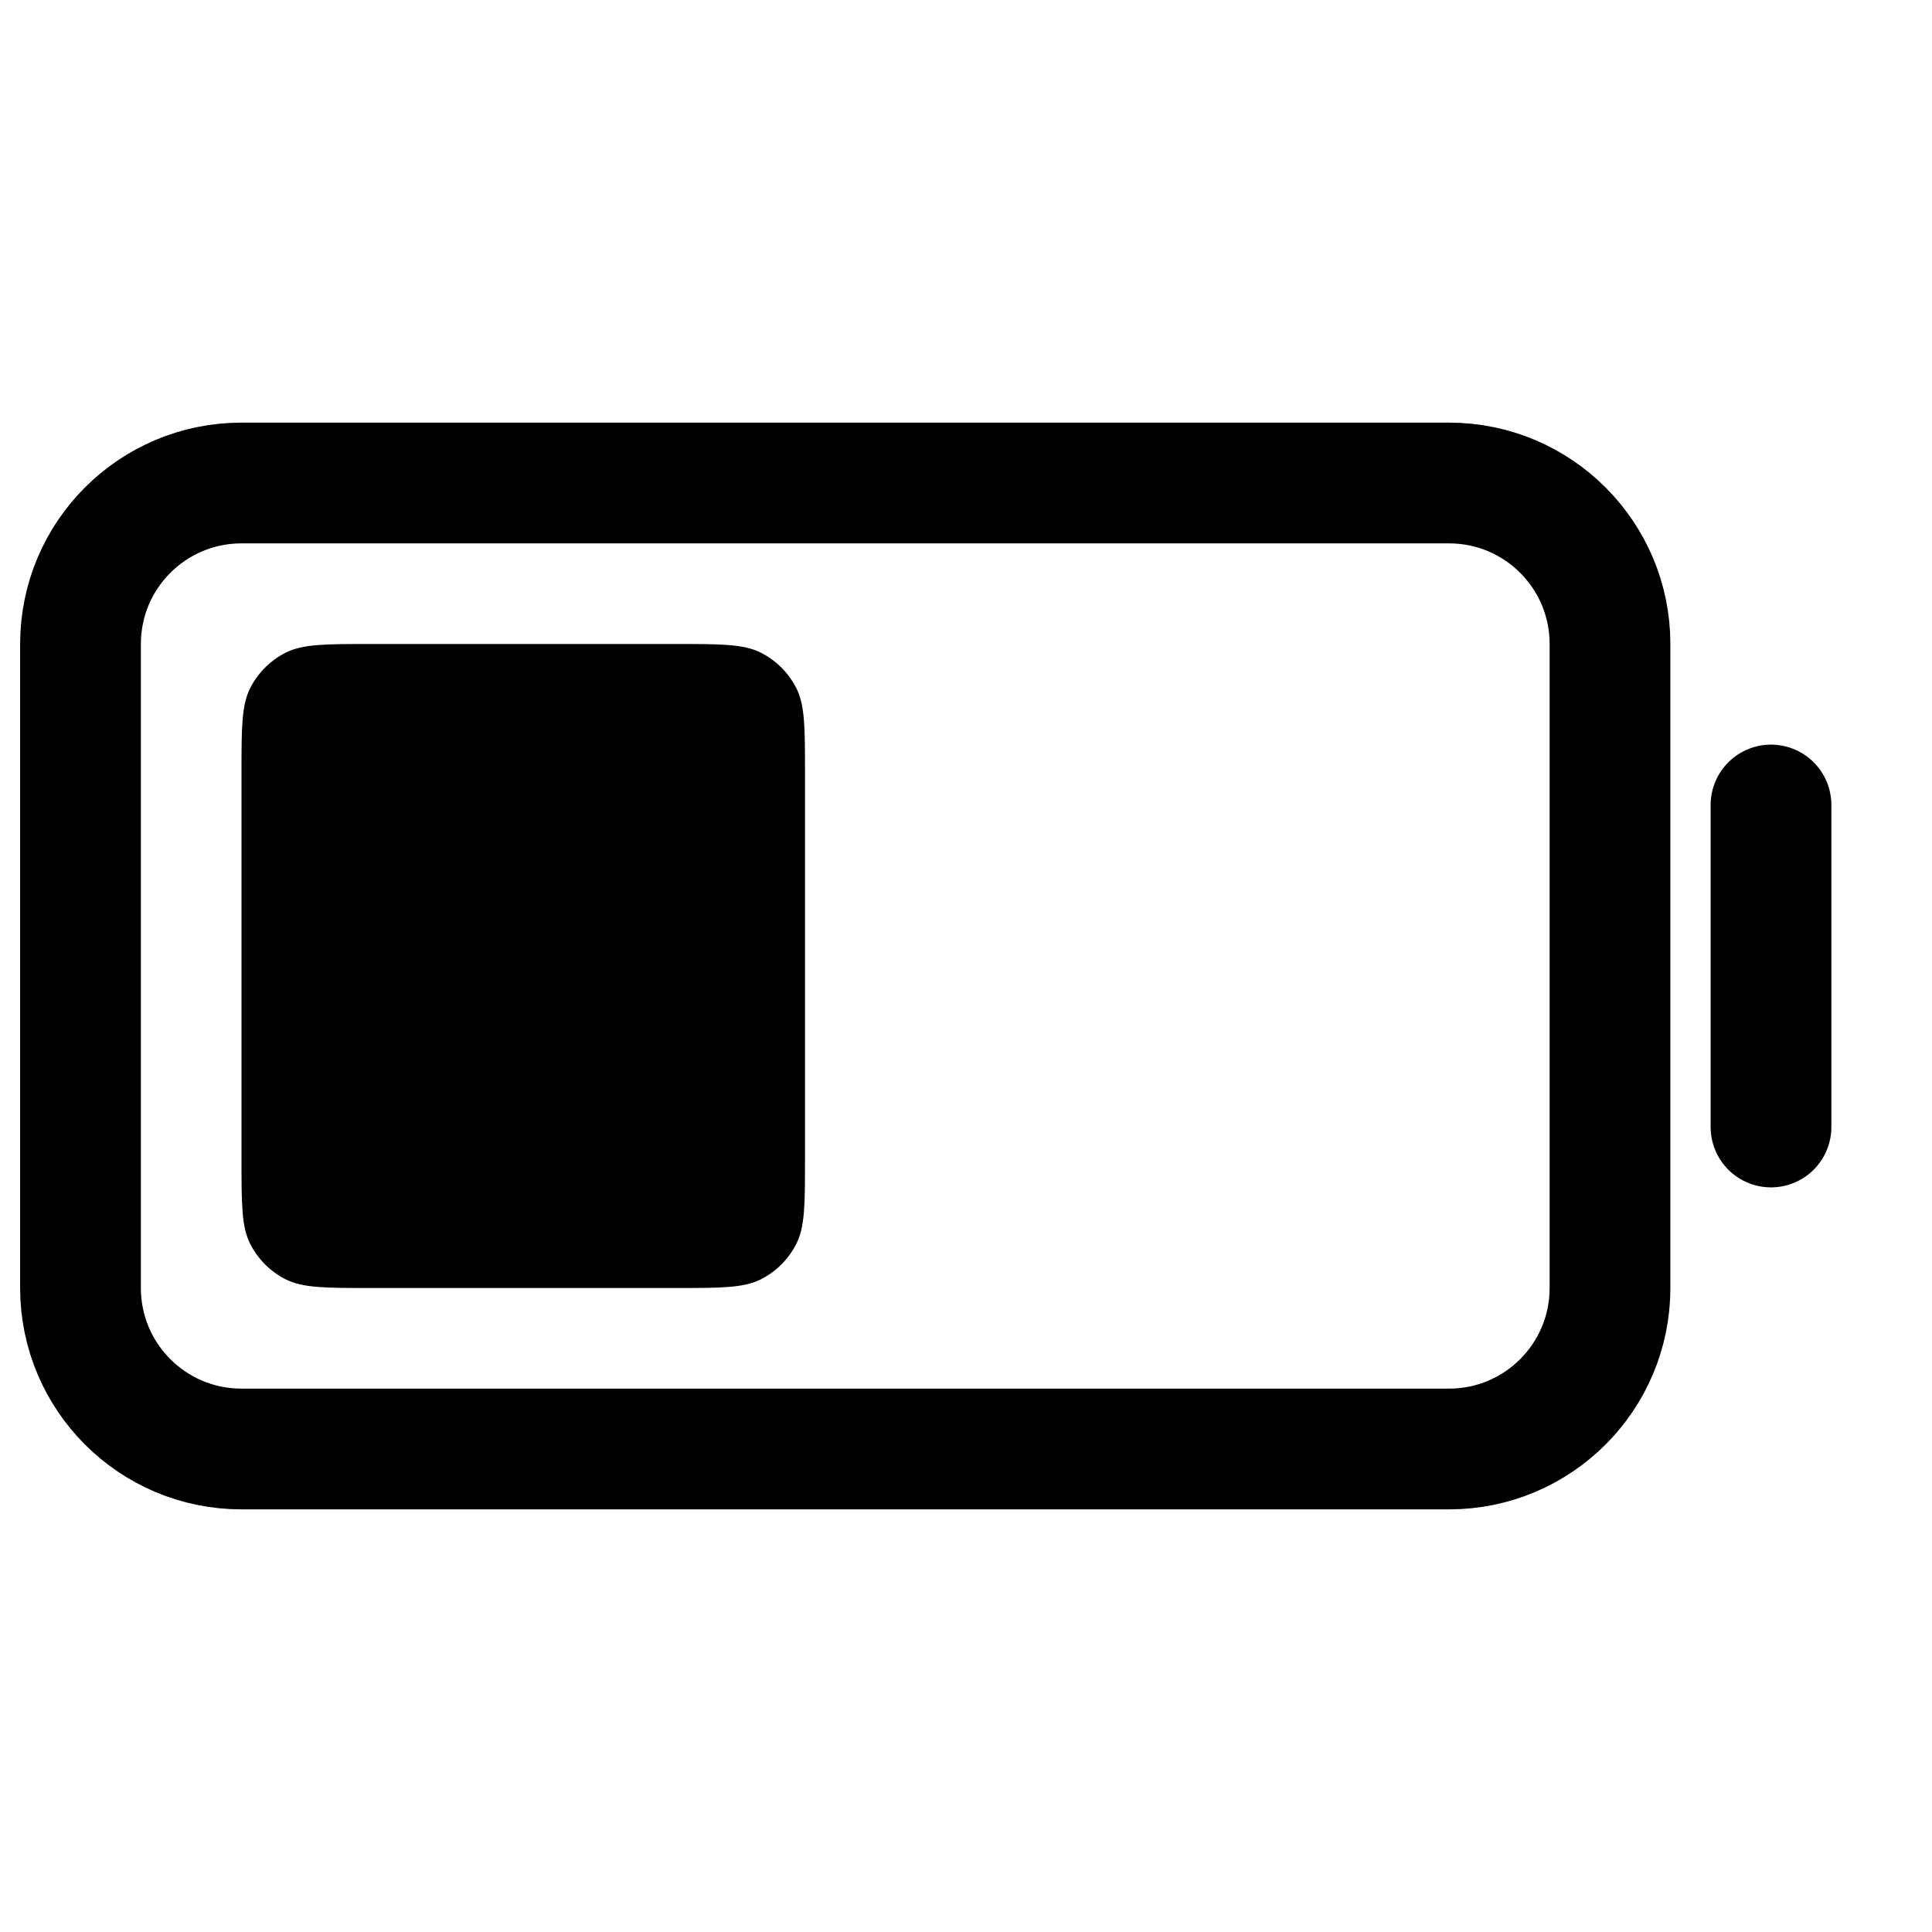
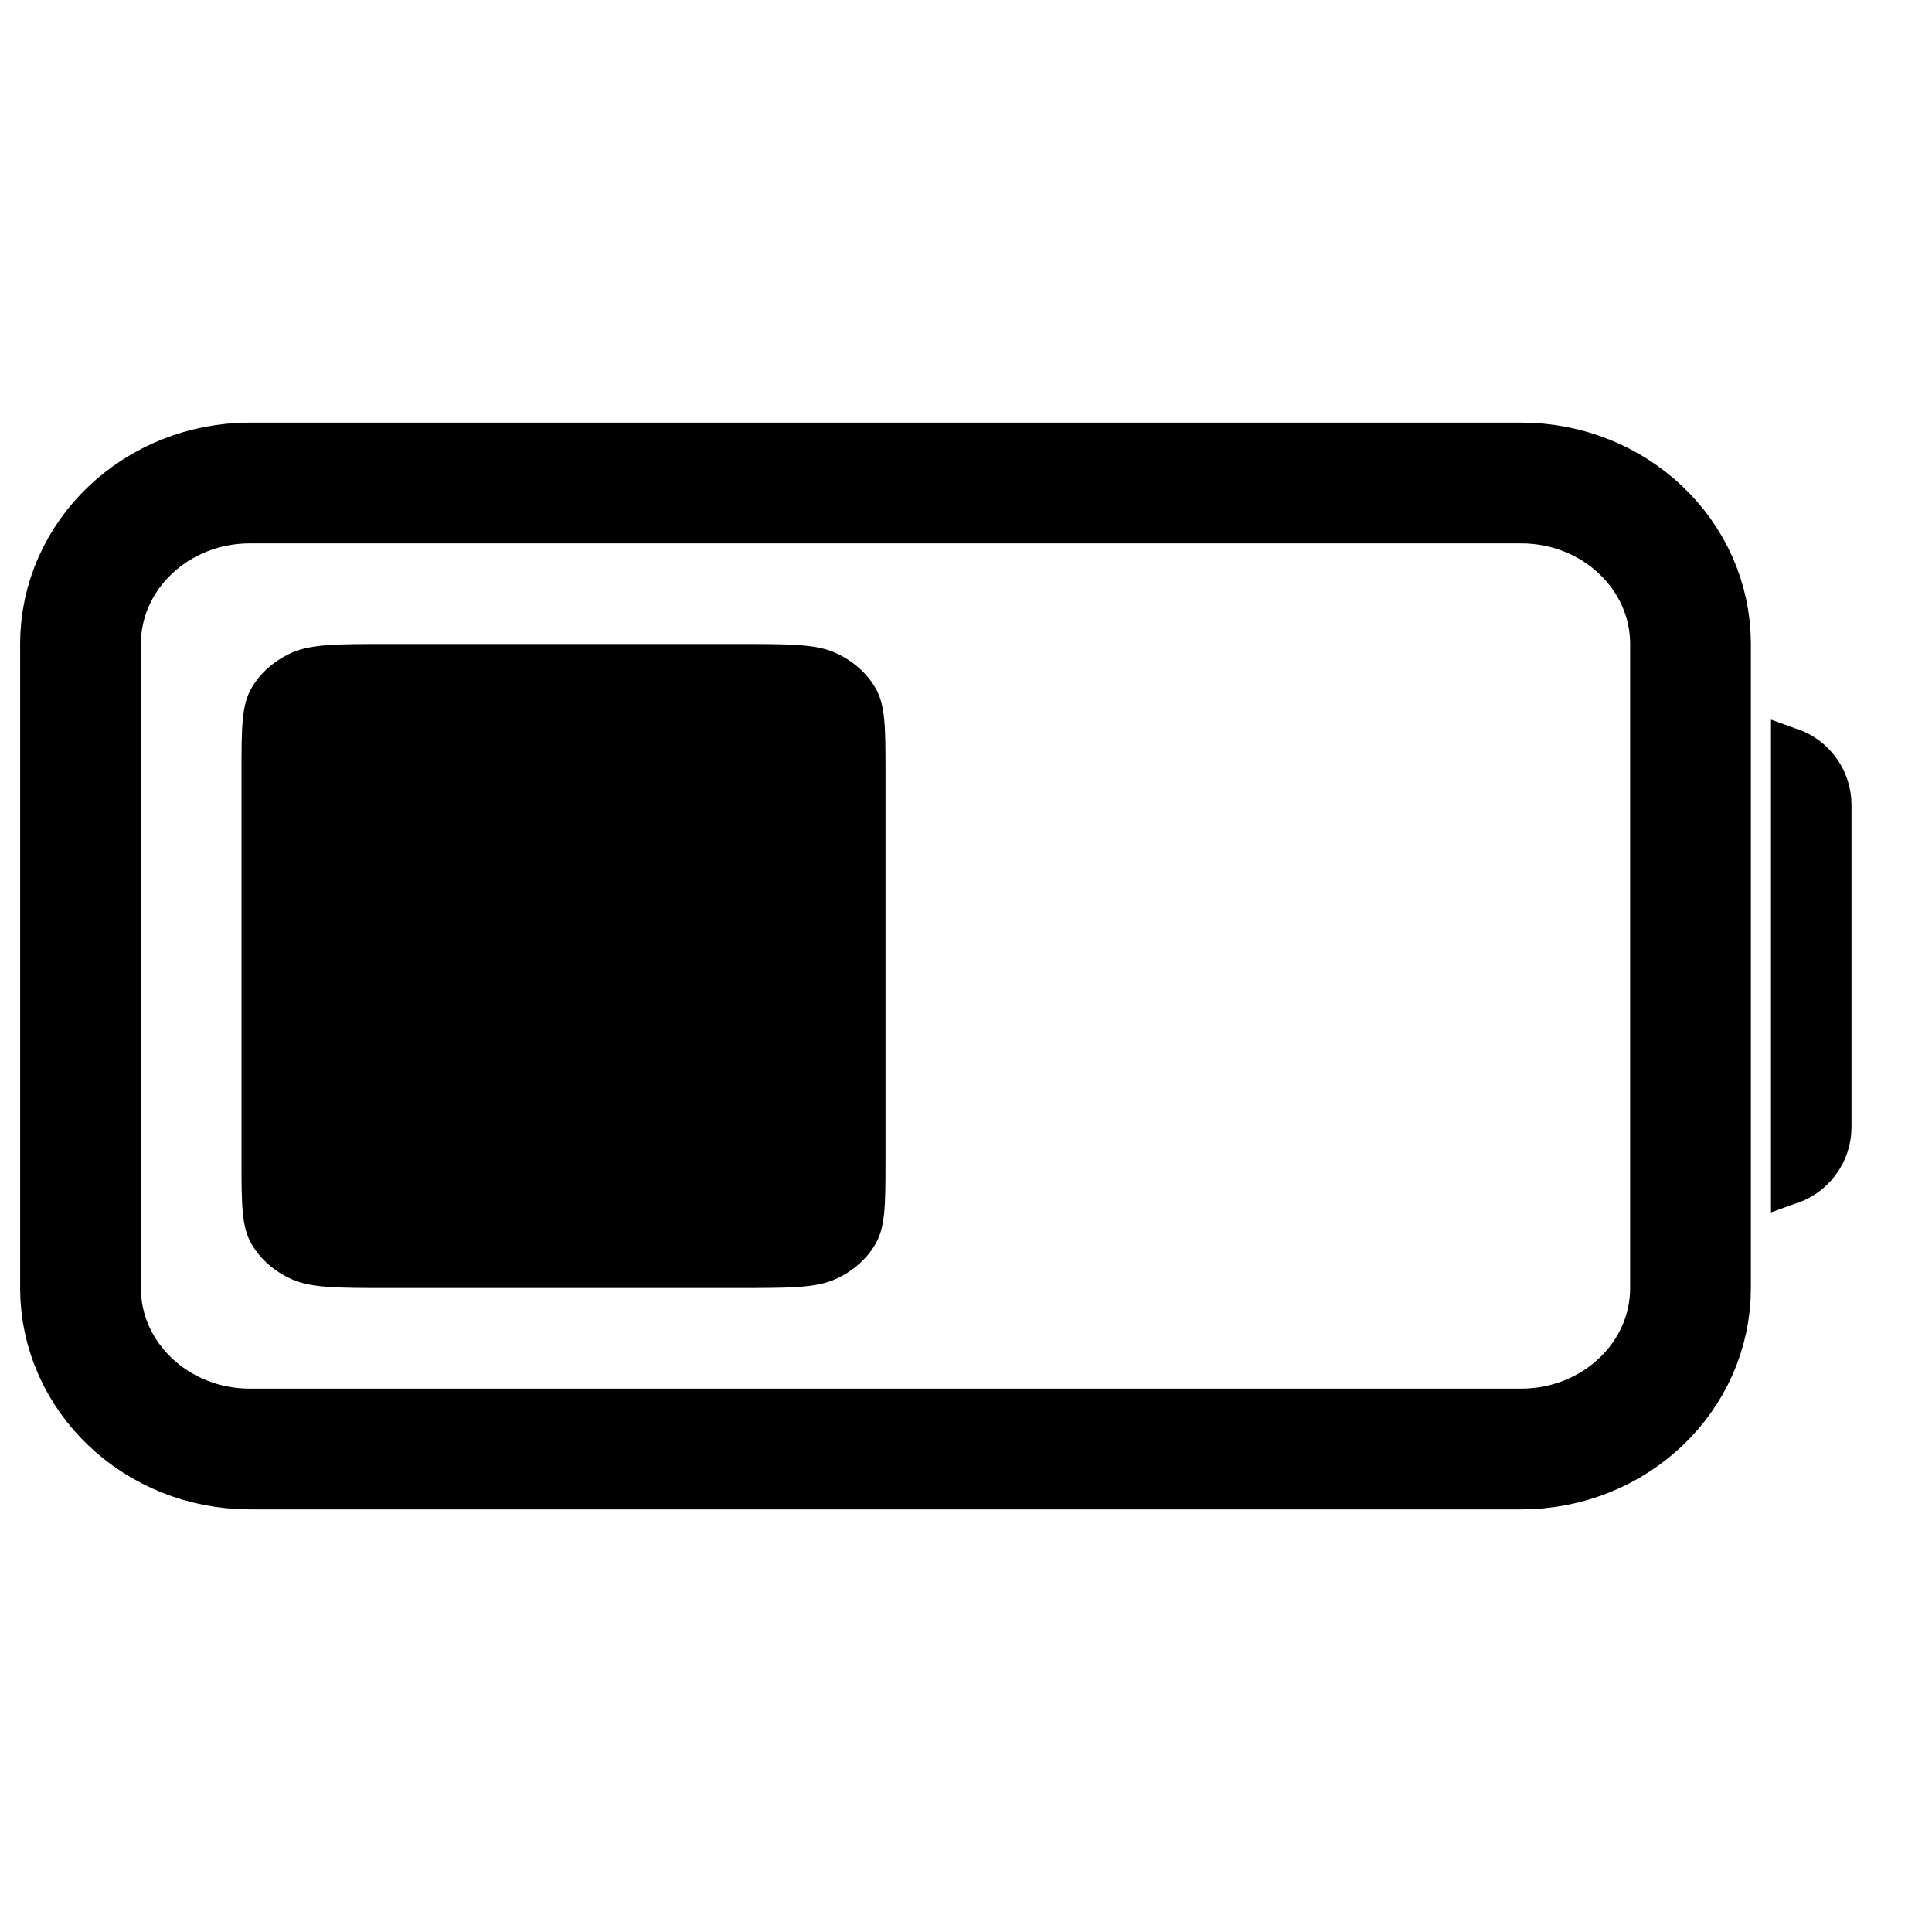
<svg xmlns="http://www.w3.org/2000/svg" width="24" height="24" viewBox="0 0 24 24" fill="none">
  <g clip-path="url(#clip0_1_6548)">
    <path d="M24 0H0V24H24V0Z" fill="white" />
-     <path d="M22 10V14" stroke="black" stroke-width="1.5" stroke-linecap="round" stroke-linejoin="round" />
-     <path d="M1 16V8C1 6.895 1.895 6 3 6H18C19.105 6 20 6.895 20 8V16C20 17.105 19.105 18 18 18H3C1.895 18 1 17.105 1 16Z" stroke="black" stroke-width="1.5" />
-     <path d="M3 9.6C3 9.04 3 8.76 3.109 8.546C3.205 8.358 3.358 8.205 3.546 8.109C3.76 8 4.04 8 4.6 8H8.4C8.96 8 9.24 8 9.454 8.109C9.642 8.205 9.795 8.358 9.891 8.546C10 8.76 10 9.04 10 9.6V14.4C10 14.96 10 15.24 9.891 15.454C9.795 15.642 9.642 15.795 9.454 15.891C9.24 16 8.96 16 8.4 16H4.6C4.04 16 3.76 16 3.546 15.891C3.358 15.795 3.205 15.642 3.109 15.454C3 15.24 3 14.96 3 14.4V9.6Z" fill="black" />
+     <path d="M1 16V8C1 6.895 1.943 6 3.105 6H18.895C20.058 6 21 6.895 21 8V16C21 17.105 20.058 18 18.895 18H3.105C1.943 18 1 17.105 1 16Z" stroke="black" stroke-width="1.5" />
+     <path d="M3 9.6C3 9.04 3 8.76 3.125 8.546C3.234 8.358 3.409 8.205 3.624 8.109C3.868 8 4.189 8 4.829 8H9.171C9.811 8 10.132 8 10.376 8.109C10.591 8.205 10.766 8.358 10.875 8.546C11 8.76 11 9.04 11 9.6V14.4C11 14.96 11 15.24 10.875 15.454C10.766 15.642 10.591 15.795 10.376 15.891C10.132 16 9.811 16 9.171 16H4.829C4.189 16 3.868 16 3.624 15.891C3.409 15.795 3.234 15.642 3.125 15.454C3 15.24 3 14.96 3 14.4V9.6Z" fill="black" />
+     <path d="M22.75 10V14C22.75 14.327 22.541 14.604 22.25 14.707V9.293C22.541 9.396 22.75 9.673 22.75 10Z" stroke="black" stroke-width="0.5" />
  </g>
  <defs>
    <clipPath id="clip0_1_6548">
      <rect width="24" height="24" fill="white" />
    </clipPath>
  </defs>
</svg>
